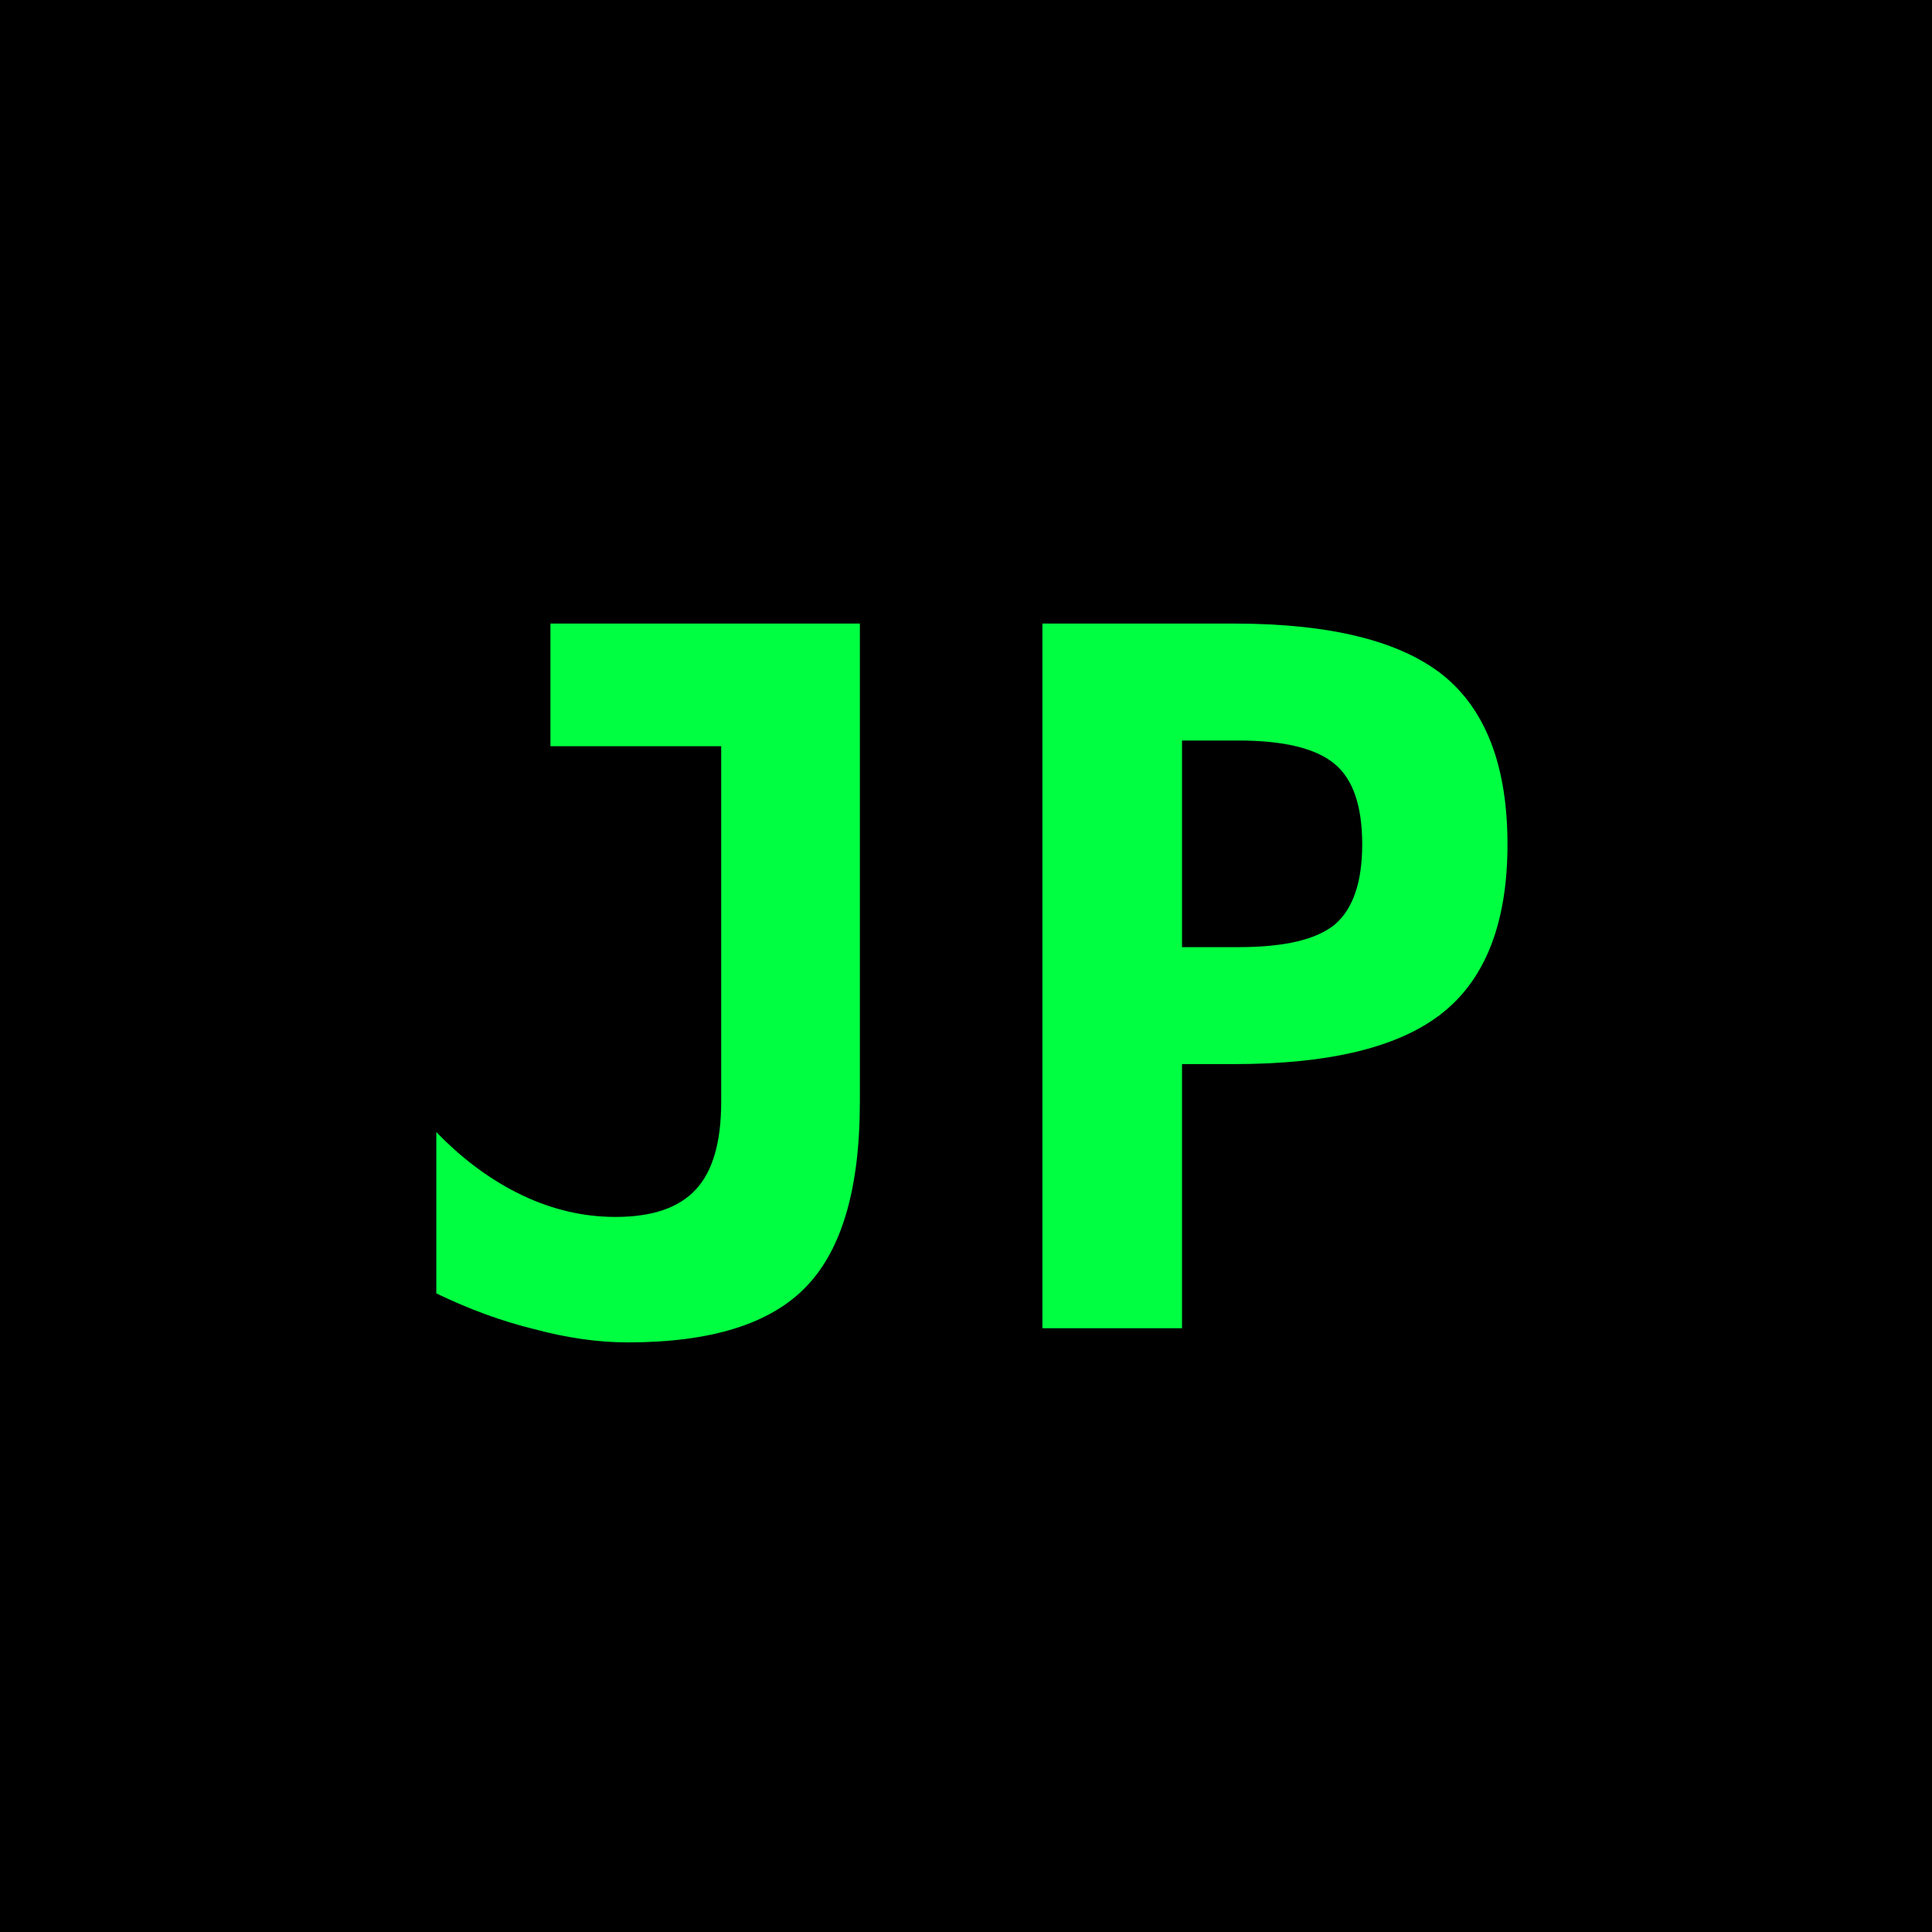
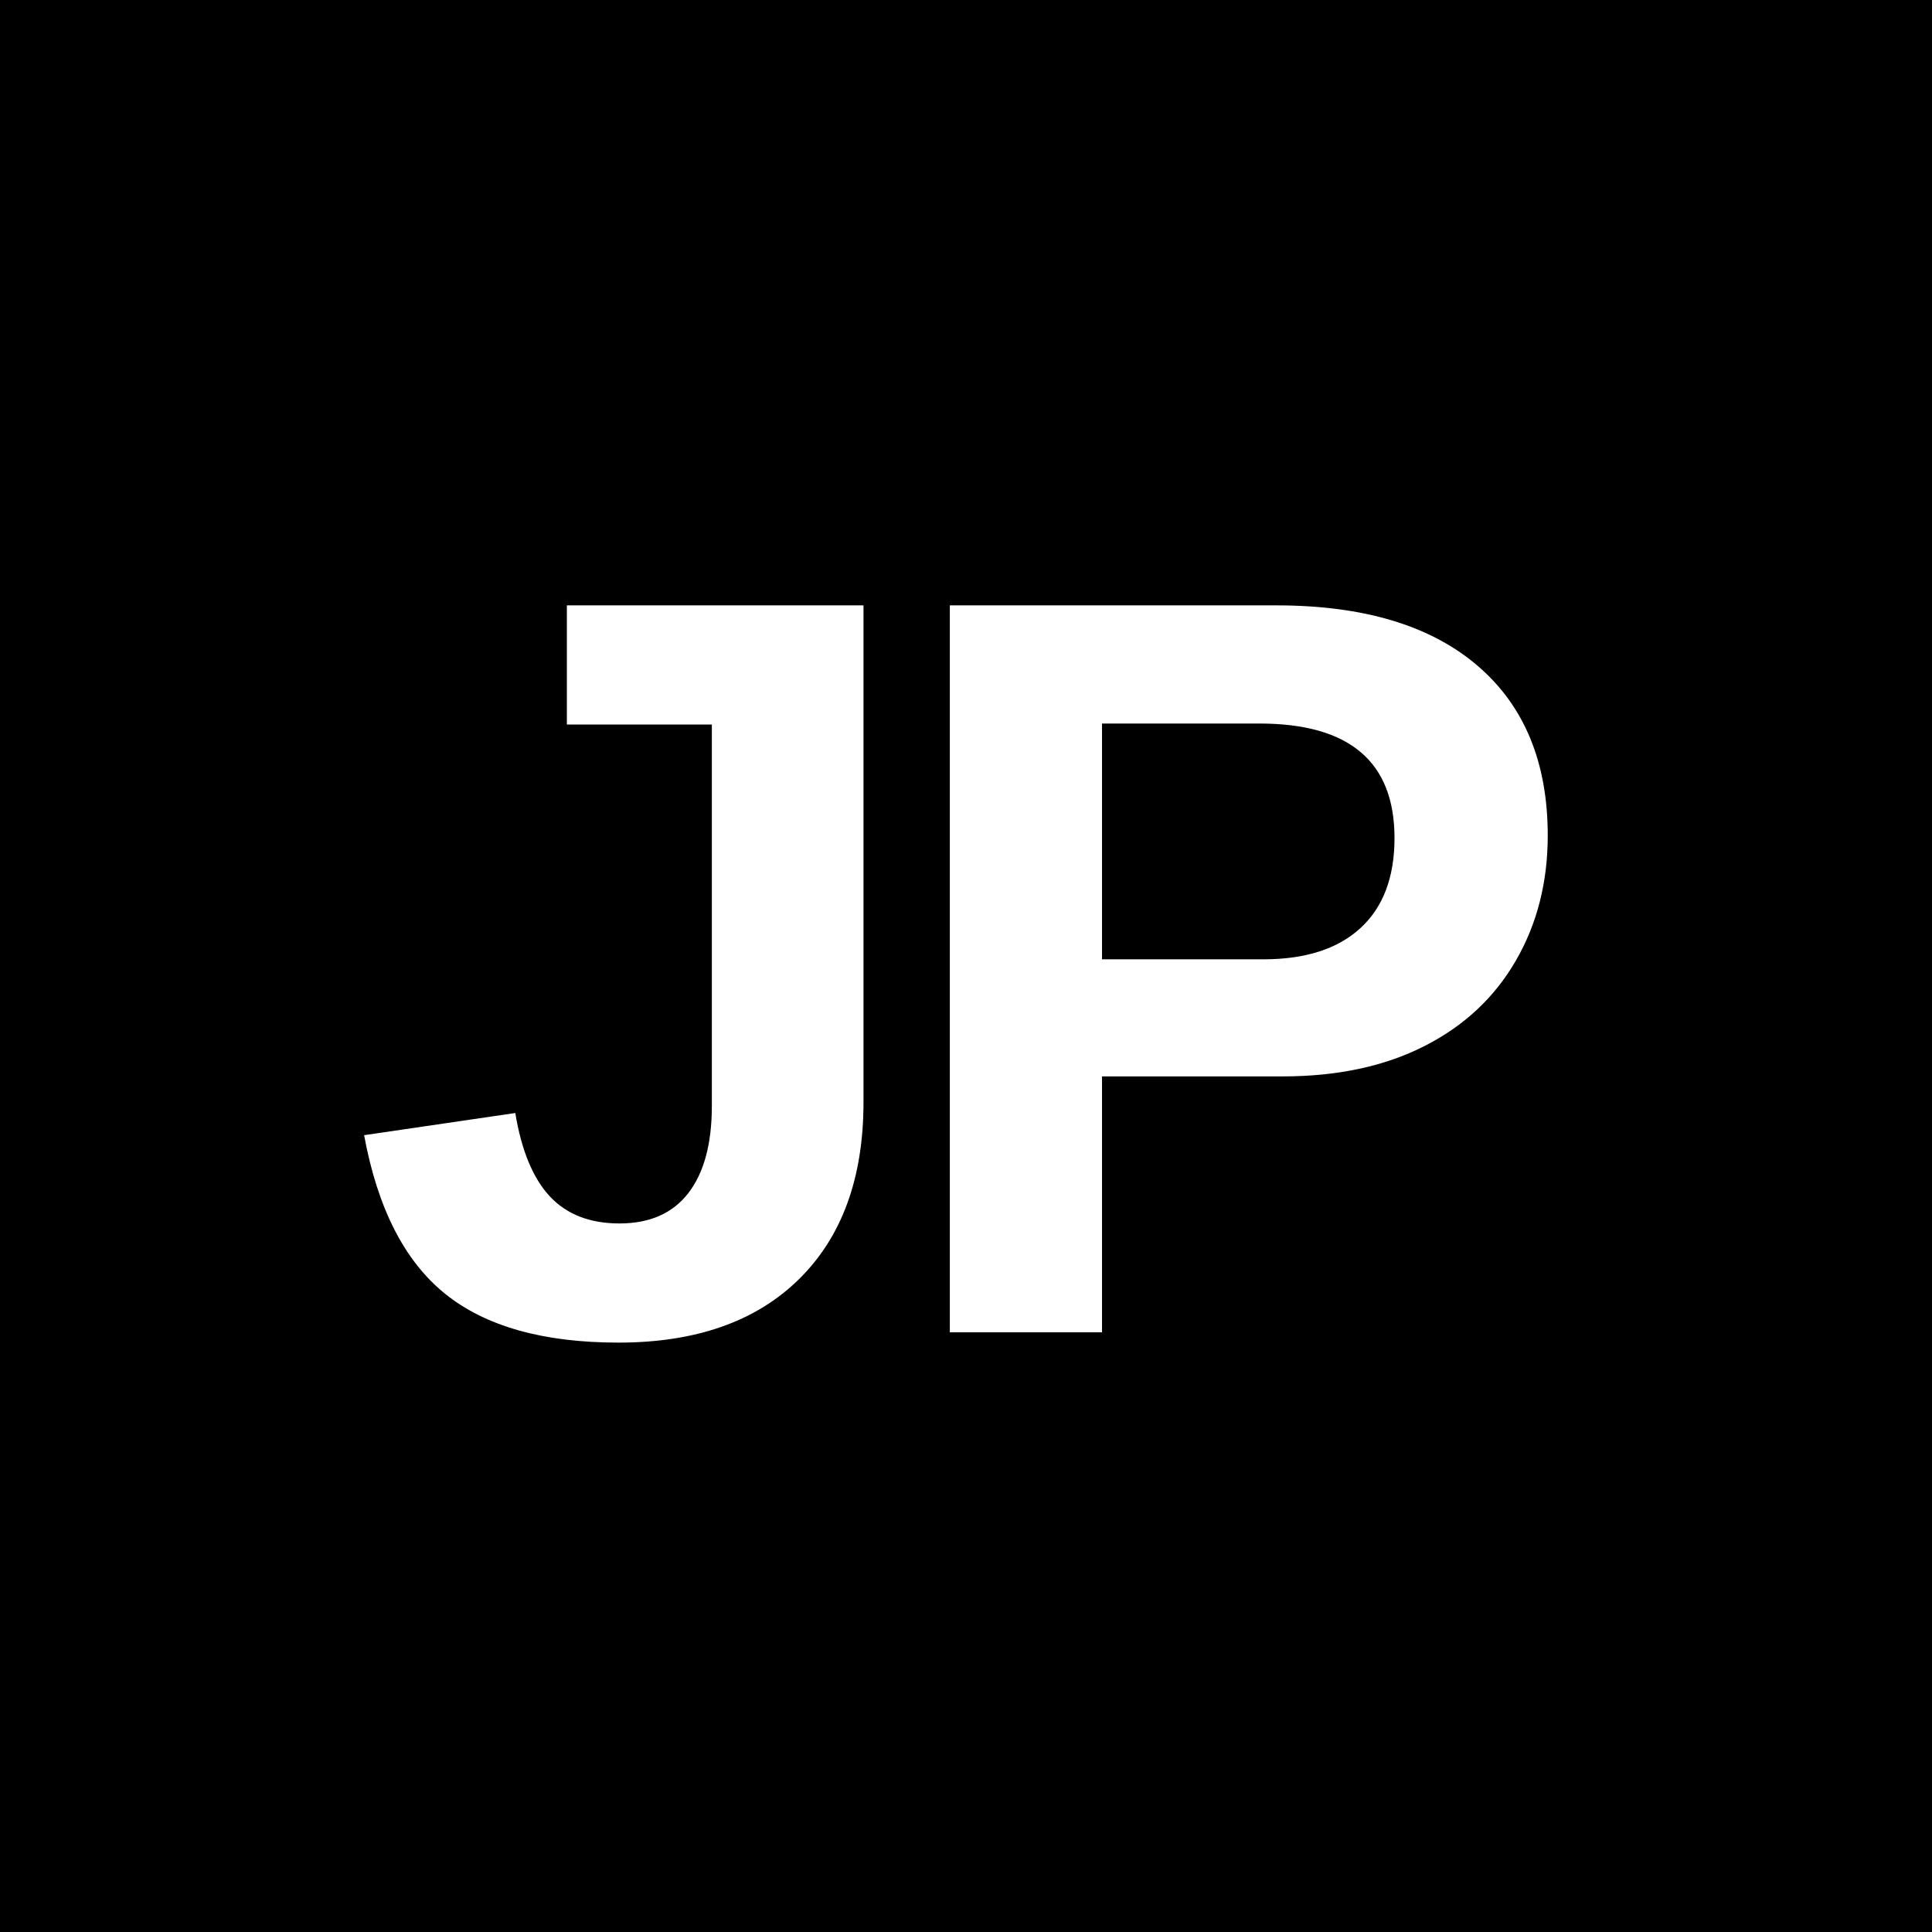
- <svg xmlns="http://www.w3.org/2000/svg" width="32" height="32" viewBox="0 0 32 32">
-   <rect width="32" height="32" fill="#000000" />
-   <text x="16" y="22" font-family="monospace" font-size="16" font-weight="bold" text-anchor="middle" fill="#00ff41">JP</text>
+ <svg xmlns="http://www.w3.org/2000/svg" width="512" height="512" viewBox="0 0 512 512">
+   <rect width="512" height="512" fill="#000000" />
+   <text x="50%" y="50%" font-family="Arial, sans-serif" font-size="280" font-weight="900" fill="#FFFFFF" text-anchor="middle" dominant-baseline="central" letter-spacing="-15">JP</text>
</svg>
